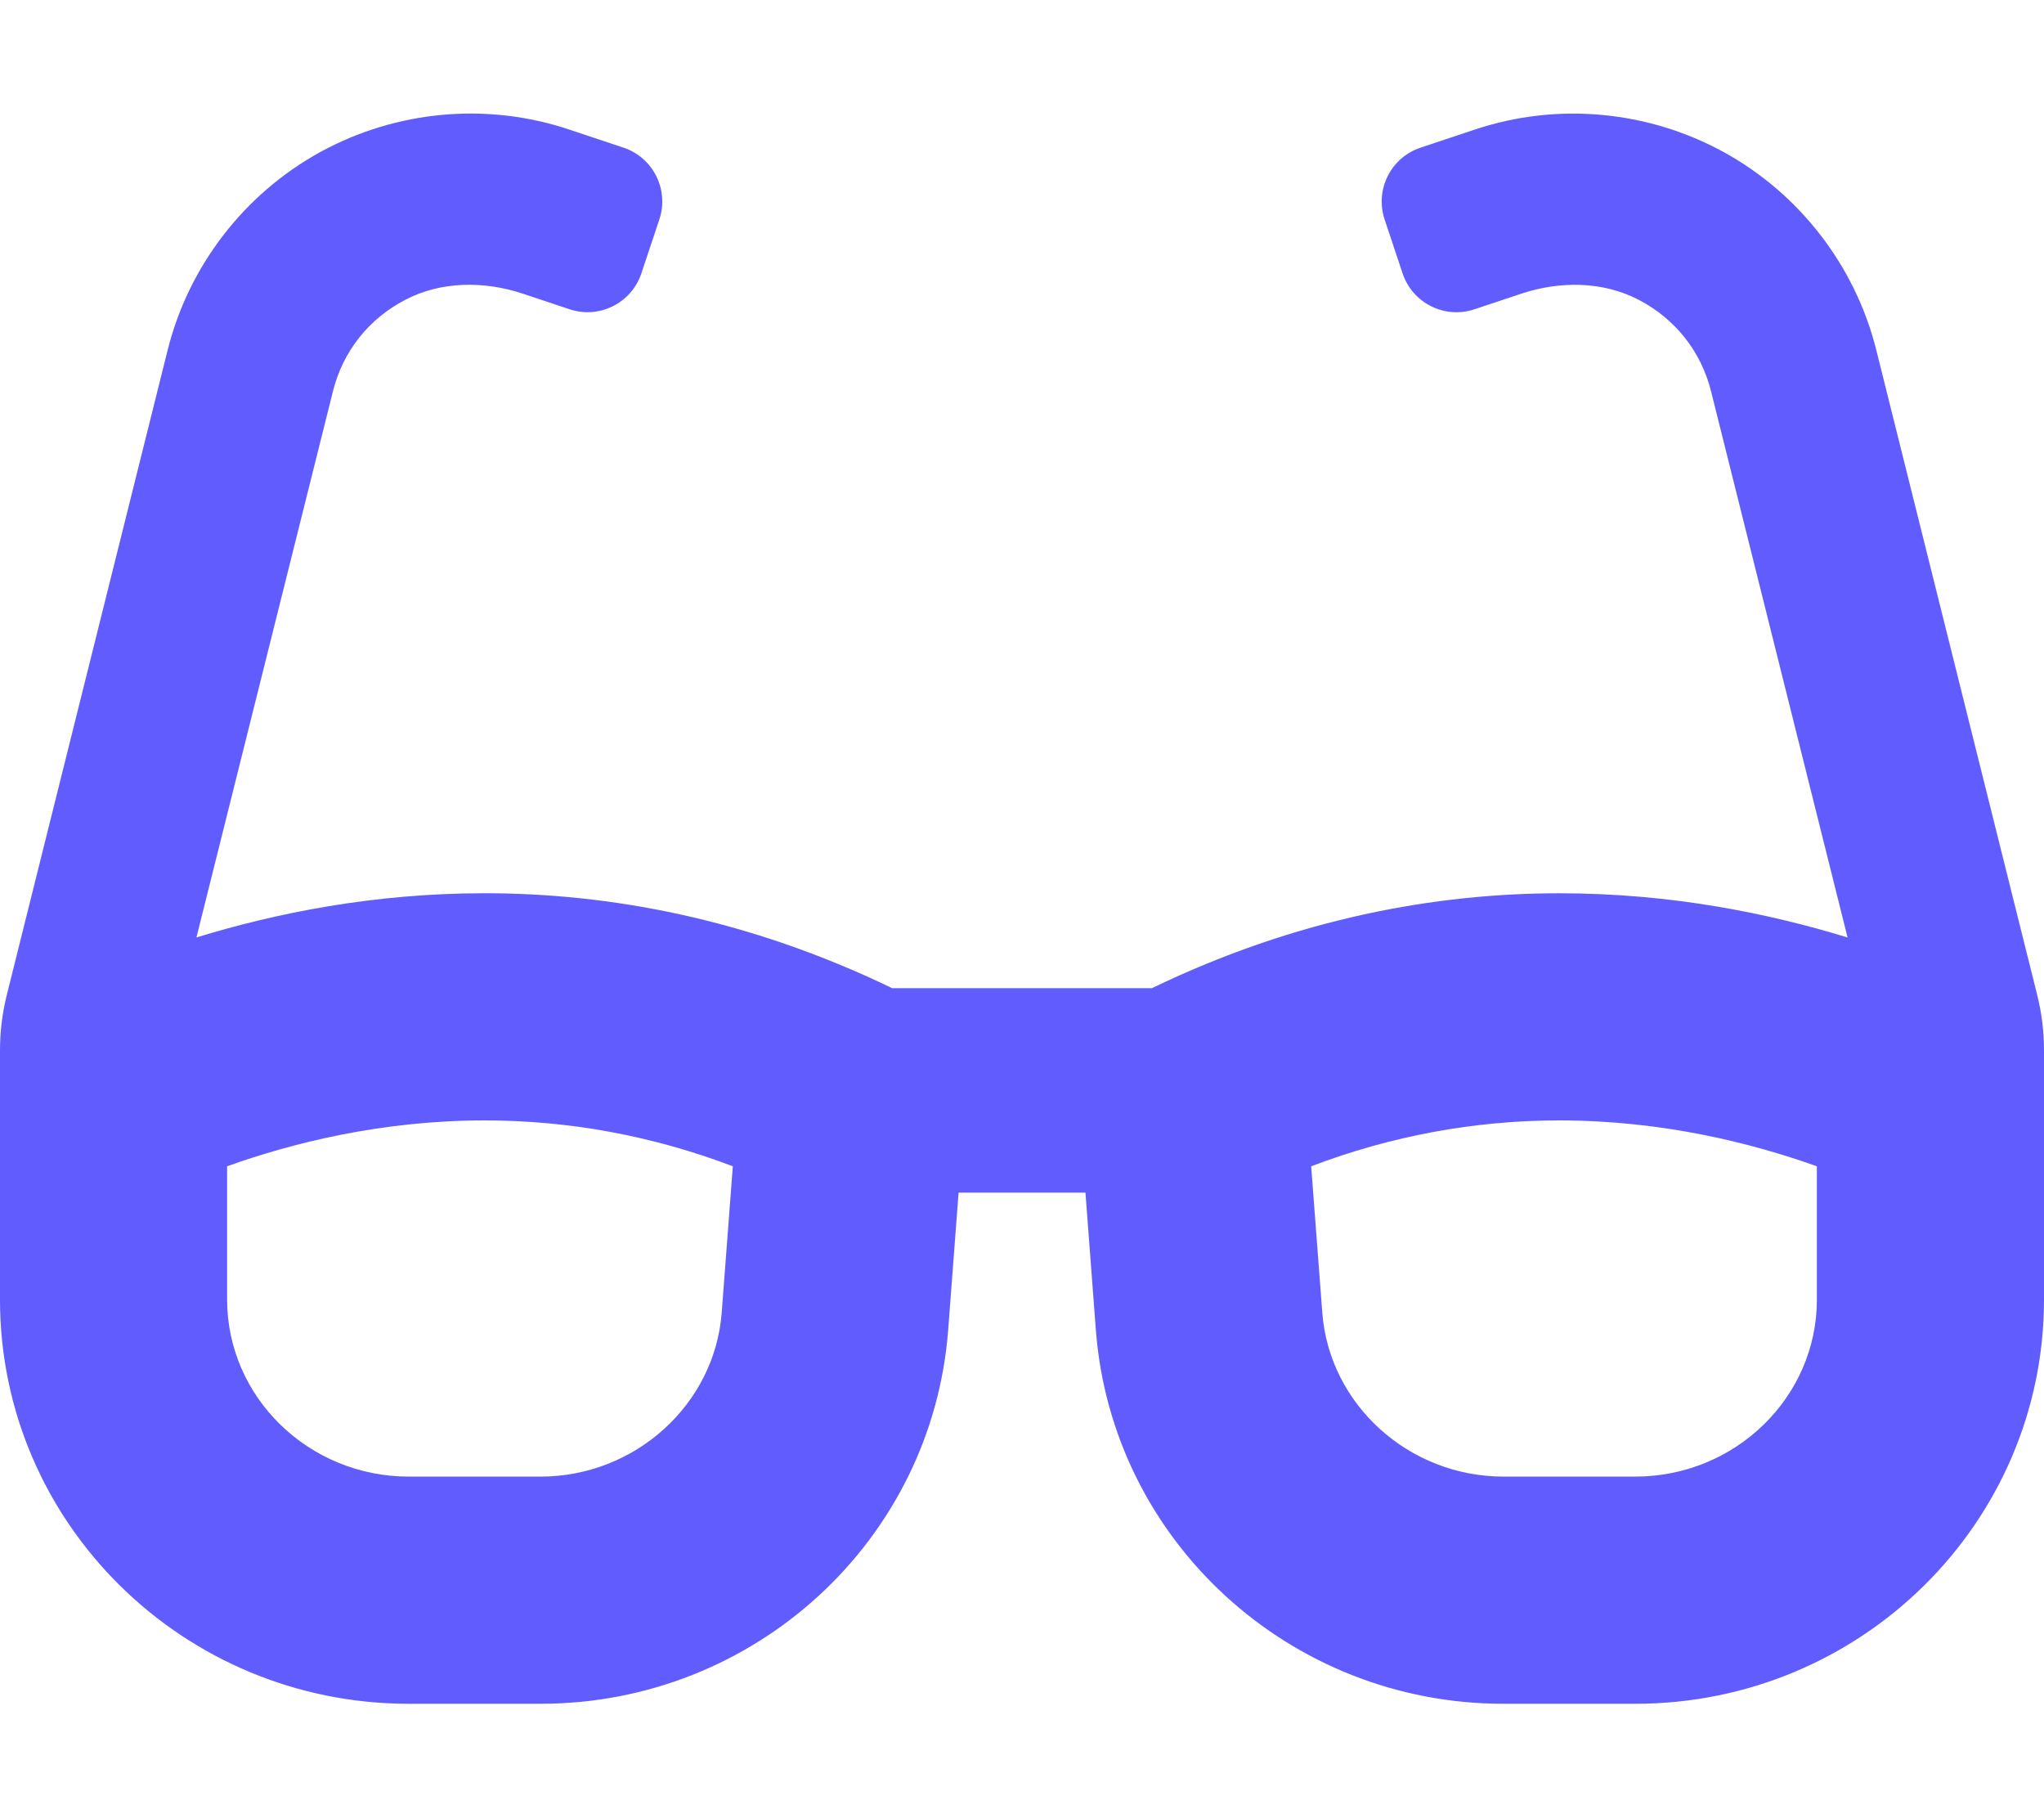
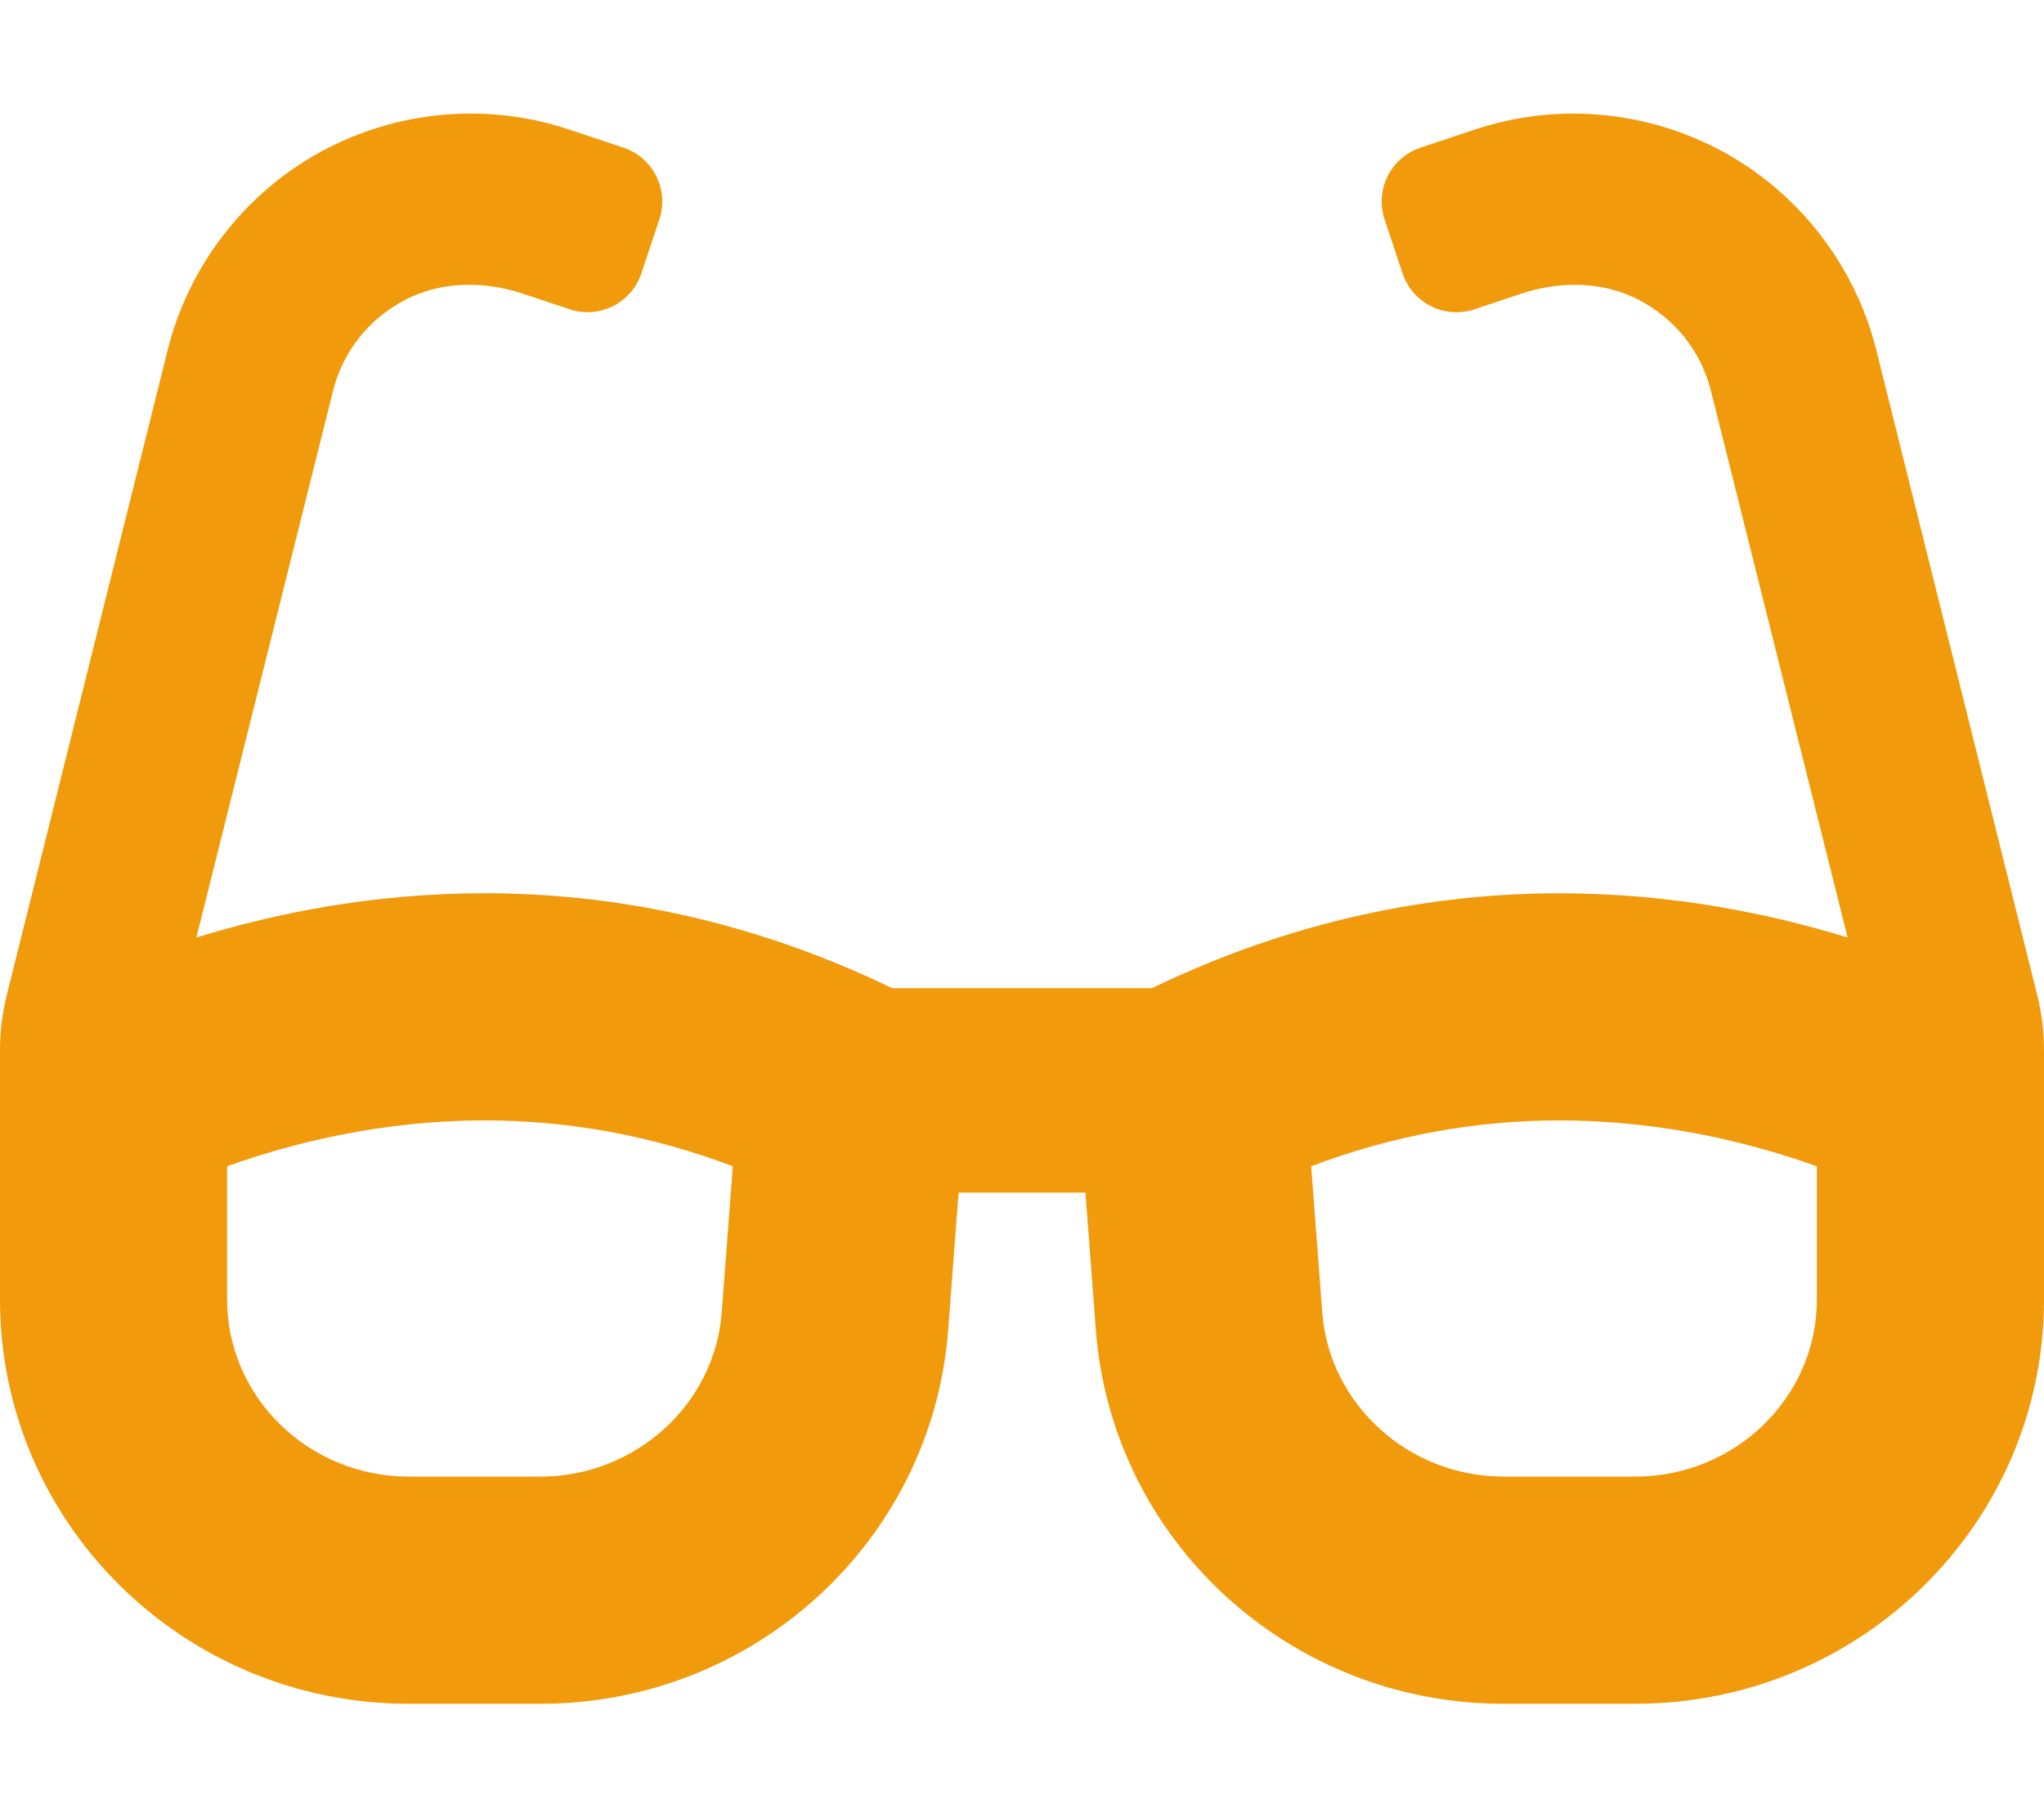
<svg xmlns="http://www.w3.org/2000/svg" aria-hidden="true" focusable="false" data-prefix="fas" data-icon="glasses" class="svg-inline--fa fa-glasses fa-w-18" role="img" viewBox="0 0 576 512">
-   <path fill="#615CFD" d="M574.1 280.37L528.75 98.66c-5.91-23.7-21.59-44.05-43-55.81-21.44-11.73-46.97-14.11-70.19-6.33l-15.25 5.08c-8.39 2.79-12.92 11.86-10.12 20.24l5.06 15.18c2.79 8.38 11.85 12.91 20.23 10.12l13.18-4.39c10.87-3.62 23-3.57 33.16 1.73 10.29 5.37 17.57 14.56 20.37 25.82l38.46 153.82c-22.19-6.81-49.79-12.46-81.2-12.46-34.77 0-73.98 7.02-114.85 26.74h-73.18c-40.87-19.74-80.08-26.75-114.86-26.75-31.42 0-59.02 5.65-81.21 12.46l38.46-153.83c2.79-11.25 10.09-20.45 20.38-25.81 10.16-5.3 22.28-5.35 33.15-1.73l13.17 4.39c8.38 2.79 17.44-1.74 20.23-10.12l5.06-15.18c2.8-8.38-1.73-17.45-10.12-20.24l-15.25-5.08c-23.22-7.78-48.75-5.41-70.19 6.33-21.41 11.77-37.09 32.11-43 55.8L1.9 280.37A64.218 64.218 0 0 0 0 295.86v70.25C0 429.01 51.58 480 115.2 480h37.12c60.28 0 110.37-45.94 114.88-105.37l2.93-38.63h35.75l2.93 38.63C313.31 434.06 363.4 480 423.68 480h37.12c63.62 0 115.2-50.99 115.2-113.88v-70.25c0-5.23-.64-10.43-1.9-15.5zm-370.72 89.42c-1.97 25.91-24.4 46.21-51.06 46.21H115.2C86.97 416 64 393.62 64 366.11v-37.54c18.12-6.49 43.42-12.92 72.58-12.92 23.86 0 47.26 4.33 69.93 12.92l-3.13 41.22zM512 366.12c0 27.51-22.97 49.88-51.2 49.88h-37.12c-26.67 0-49.1-20.3-51.06-46.21l-3.13-41.22c22.67-8.59 46.08-12.92 69.95-12.92 29.12 0 54.43 6.44 72.55 12.93v37.54z" />
+   <path fill="#f19a0b" d="M574.1 280.37L528.75 98.66c-5.91-23.7-21.59-44.05-43-55.81-21.44-11.73-46.97-14.11-70.19-6.33l-15.25 5.08c-8.39 2.79-12.92 11.86-10.12 20.24l5.06 15.18c2.79 8.38 11.85 12.91 20.23 10.12l13.18-4.39c10.87-3.62 23-3.57 33.16 1.73 10.29 5.37 17.57 14.56 20.37 25.82l38.46 153.82c-22.19-6.81-49.79-12.46-81.2-12.46-34.77 0-73.98 7.02-114.85 26.74h-73.18c-40.87-19.74-80.08-26.75-114.86-26.75-31.42 0-59.02 5.65-81.21 12.46l38.46-153.83c2.79-11.25 10.09-20.45 20.38-25.81 10.16-5.3 22.28-5.35 33.15-1.73l13.17 4.39c8.38 2.79 17.44-1.74 20.23-10.12l5.06-15.18c2.8-8.38-1.73-17.45-10.12-20.24l-15.25-5.08c-23.22-7.78-48.75-5.41-70.19 6.33-21.41 11.77-37.09 32.11-43 55.8L1.9 280.37A64.218 64.218 0 0 0 0 295.86v70.25C0 429.01 51.58 480 115.2 480h37.12c60.28 0 110.37-45.94 114.88-105.37l2.93-38.63h35.75l2.93 38.63C313.31 434.06 363.4 480 423.68 480h37.12c63.62 0 115.2-50.99 115.2-113.88v-70.25c0-5.23-.64-10.43-1.9-15.5zm-370.72 89.42c-1.97 25.91-24.4 46.21-51.06 46.21H115.2C86.97 416 64 393.62 64 366.11v-37.54c18.12-6.49 43.42-12.92 72.58-12.92 23.86 0 47.26 4.33 69.93 12.92l-3.13 41.22zM512 366.12c0 27.51-22.97 49.88-51.2 49.88h-37.12c-26.67 0-49.1-20.3-51.06-46.21l-3.13-41.22c22.67-8.59 46.08-12.92 69.95-12.92 29.12 0 54.43 6.44 72.55 12.93v37.54z" />
</svg>
